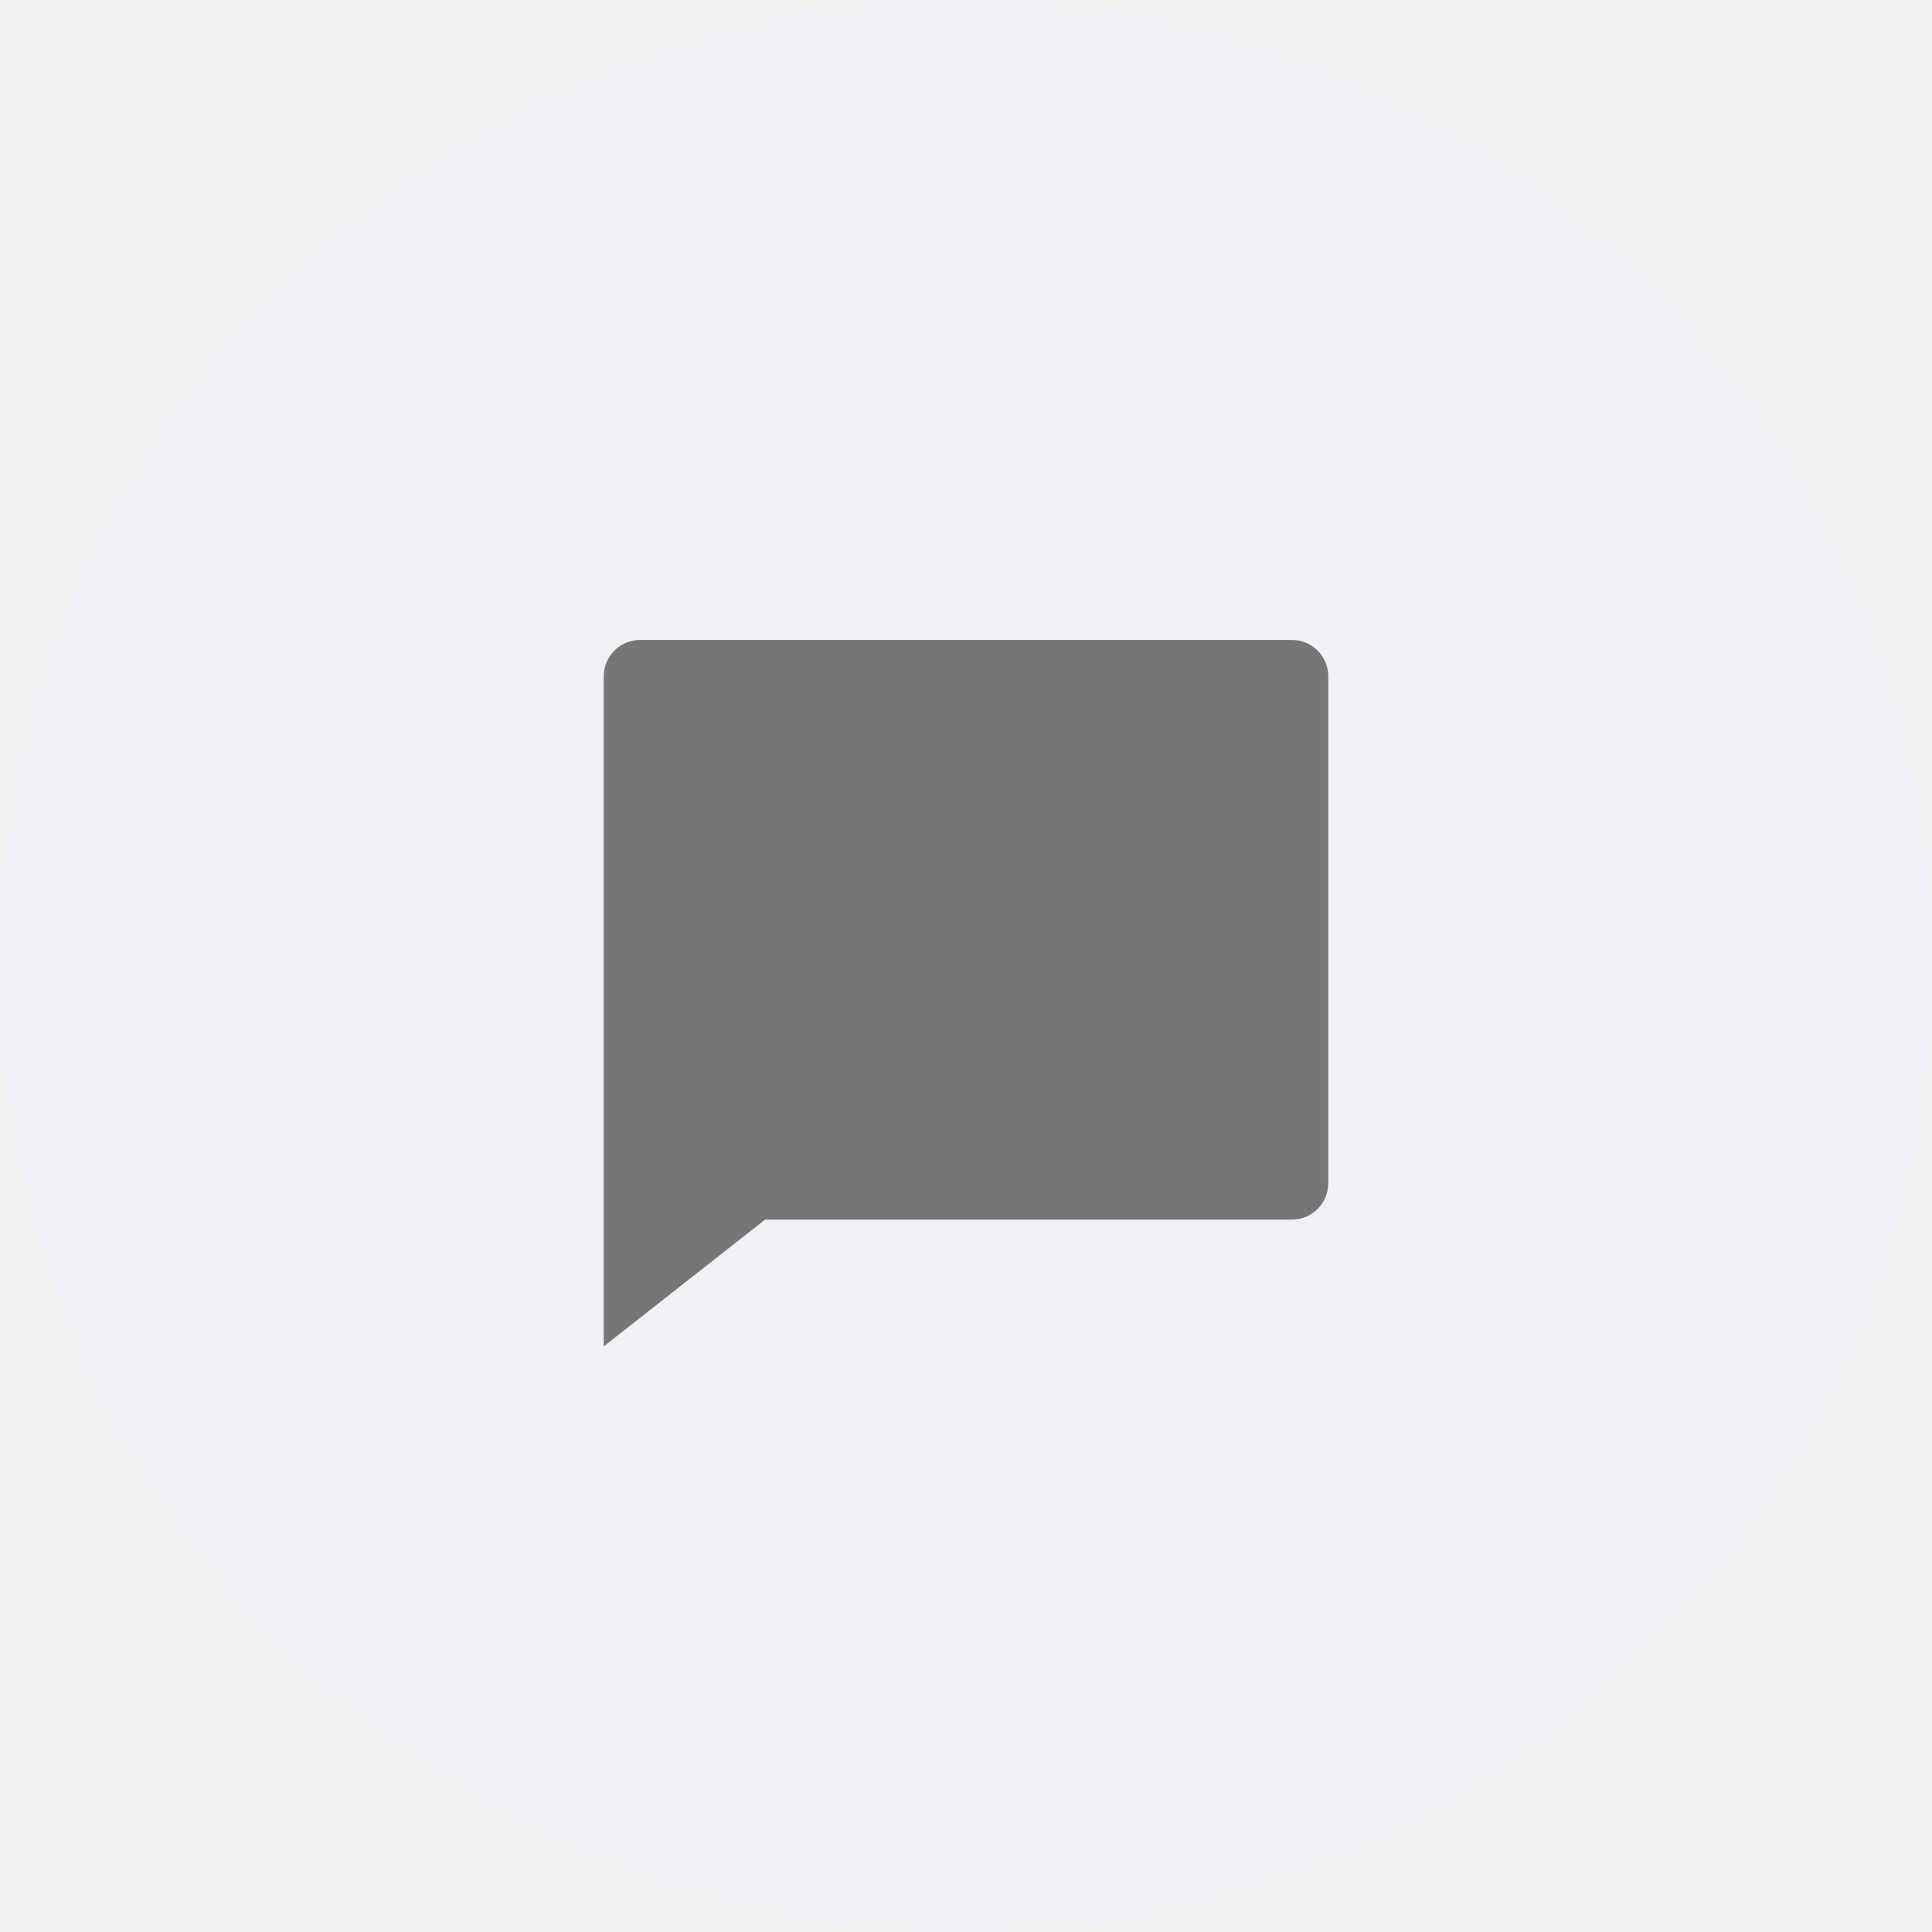
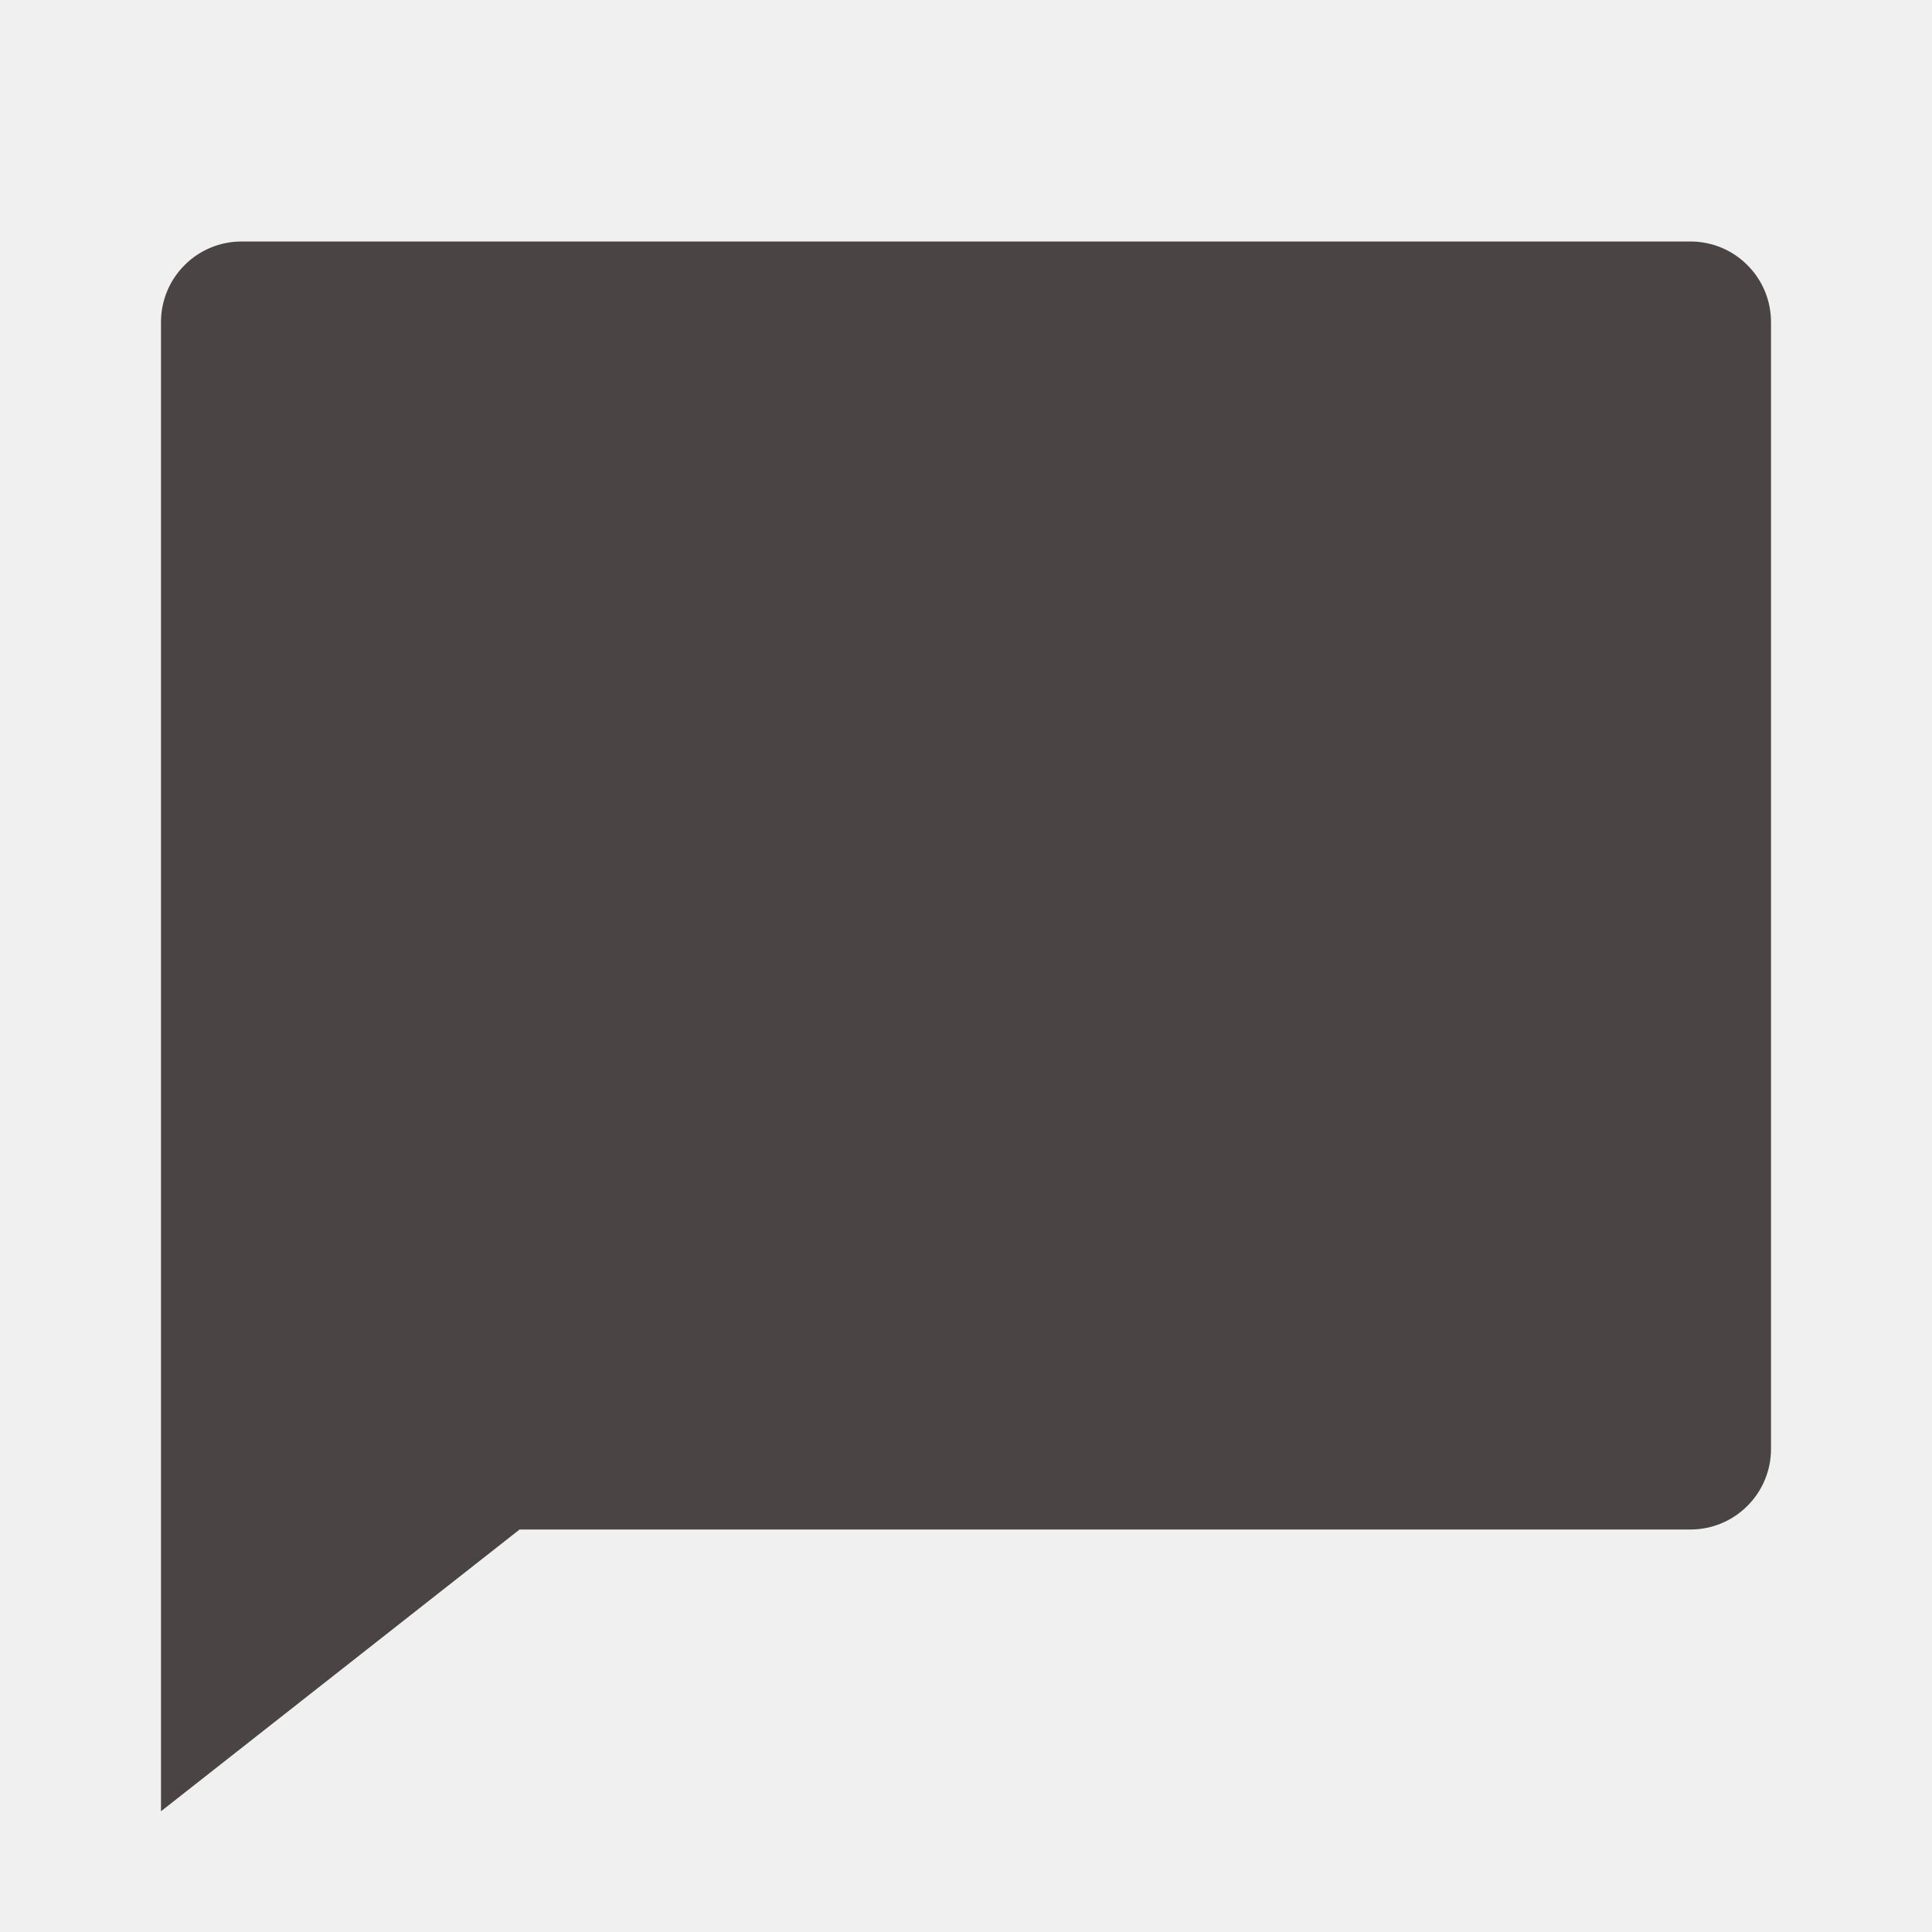
- <svg xmlns="http://www.w3.org/2000/svg" width="40" height="40" viewBox="0 0 40 40" fill="none">
-   <circle cx="20" cy="20" r="20" fill="#F0F0F6" />
-   <g clip-path="url(#clip0_2_606)">
-     <path d="M15.841 25.25L12.5 27.875V14C12.5 13.801 12.579 13.61 12.72 13.47C12.86 13.329 13.051 13.25 13.25 13.25H26.75C26.949 13.25 27.14 13.329 27.28 13.47C27.421 13.61 27.5 13.801 27.5 14V24.5C27.5 24.699 27.421 24.89 27.28 25.03C27.14 25.171 26.949 25.25 26.75 25.25H15.841Z" fill="#767676" />
+ <svg xmlns="http://www.w3.org/2000/svg" width="18" height="18" viewBox="0 0 18 18" fill="none">
+   <g clip-path="url(#clip0_3_213)">
+     <path d="M4.841 14.25L1.5 16.875V3C1.5 2.801 1.579 2.61 1.72 2.47C1.86 2.329 2.051 2.25 2.25 2.25H15.75C15.949 2.25 16.14 2.329 16.28 2.47C16.421 2.61 16.5 2.801 16.5 3V13.5C16.5 13.699 16.421 13.89 16.28 14.03C16.14 14.171 15.949 14.25 15.75 14.25H4.841Z" fill="#4A4444" />
  </g>
  <defs>
-     <clipPath id="clip0_2_606">
-       <rect width="18" height="18" fill="white" transform="translate(11 11)" />
+     <clipPath id="clip0_3_213">
+       <rect width="18" height="18" fill="white" />
    </clipPath>
  </defs>
</svg>
